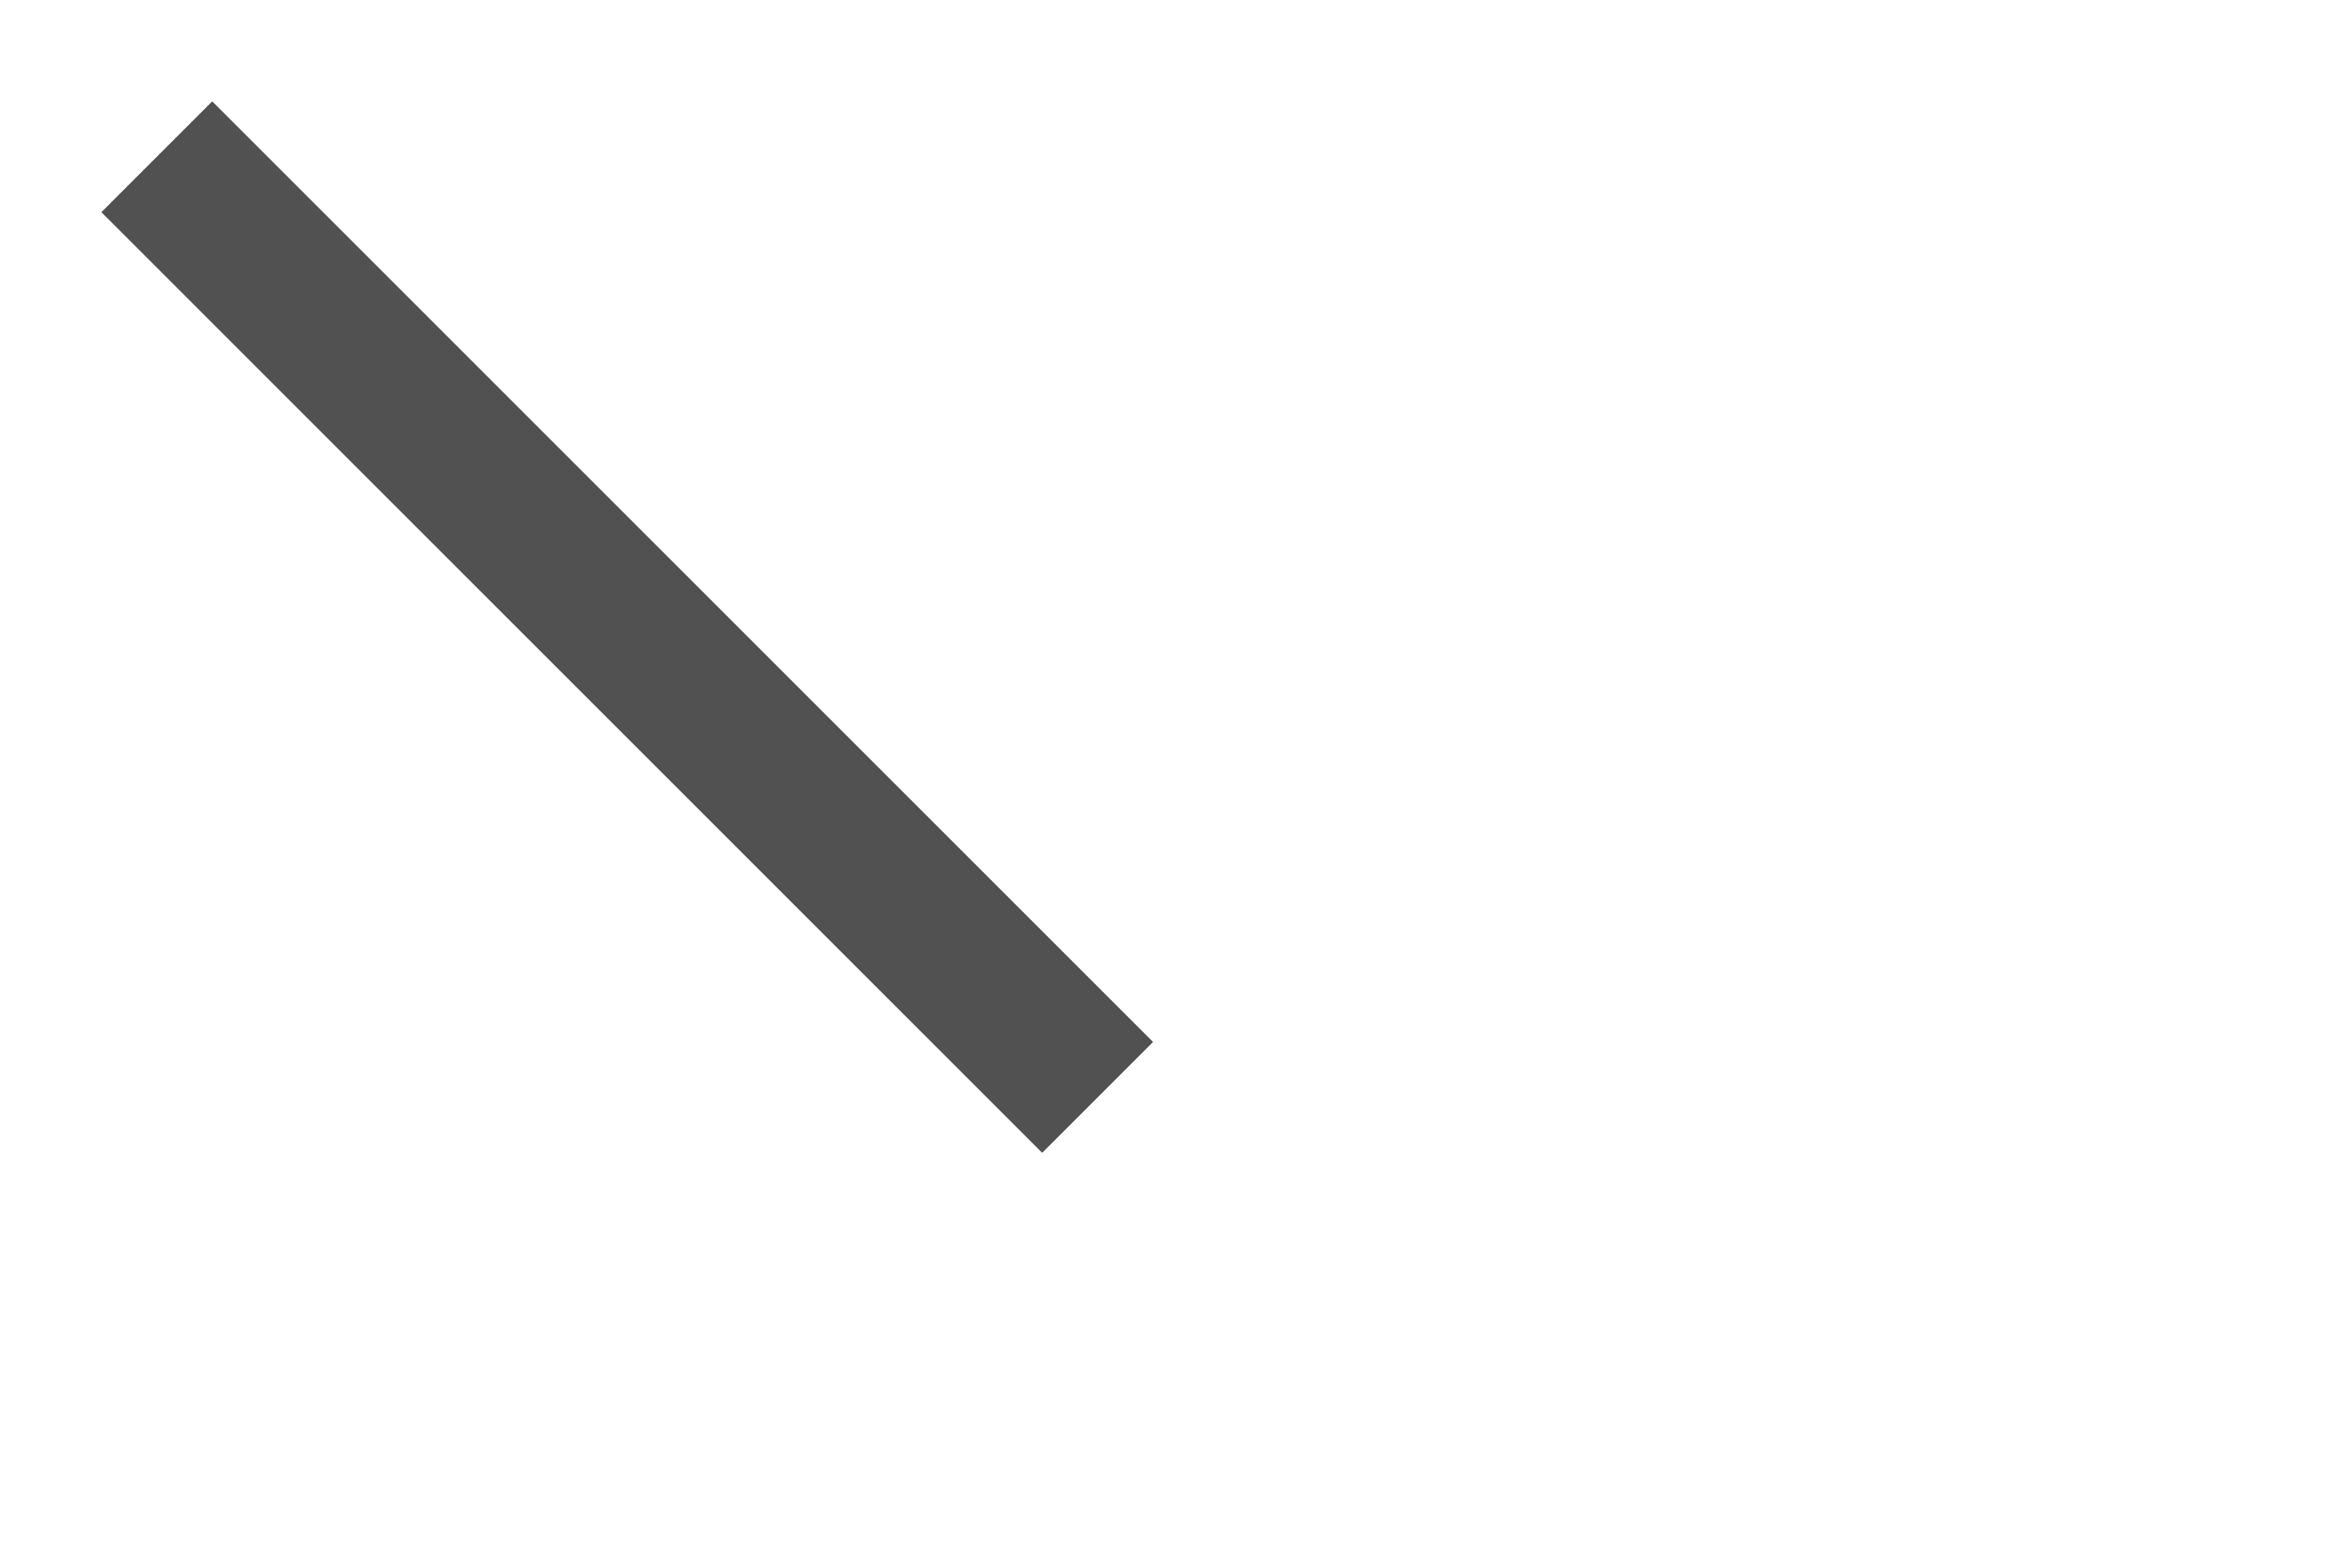
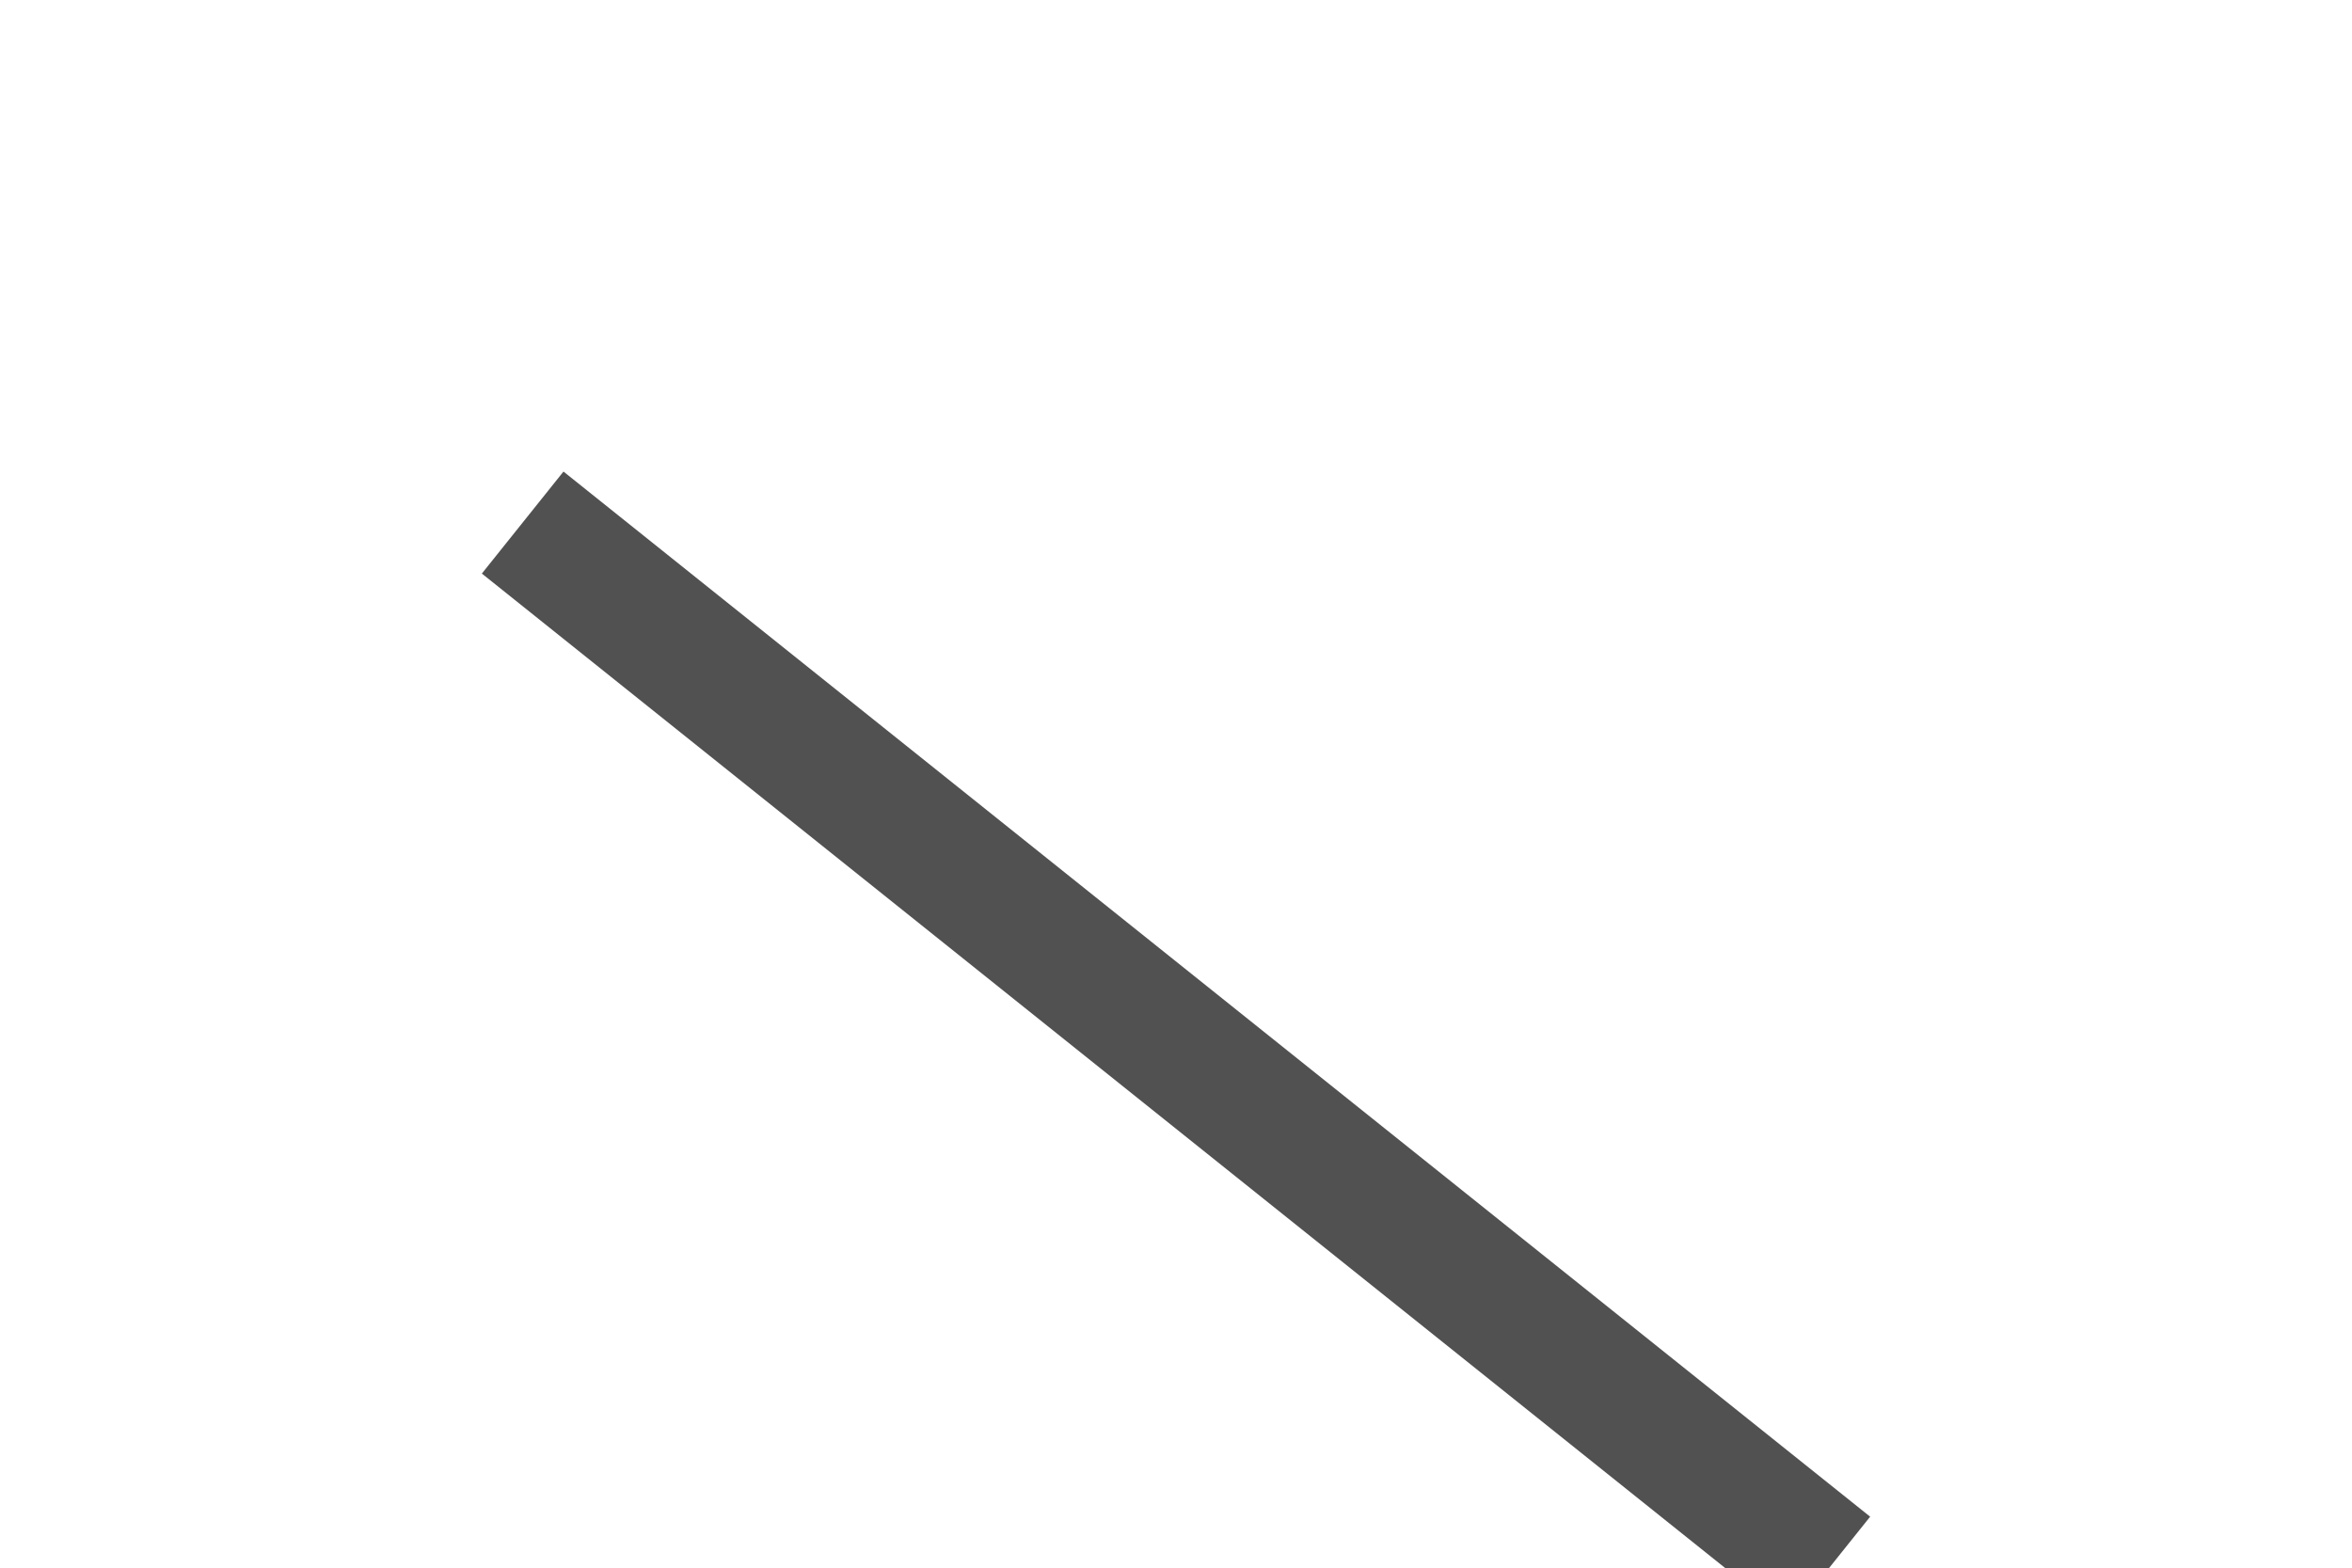
- <svg xmlns="http://www.w3.org/2000/svg" version="1.1" x="0px" y="0px" width="1.5em" height="1em" viewBox="0 0 150 100" xml:space="preserve">
+ <svg xmlns="http://www.w3.org/2000/svg" version="1.1" x="0px" y="0px" width="1.5em" height="1em" viewBox="0 0 240 240" xml:space="preserve">
  <style type="text/css">
-         .line { stroke: #515151; stroke-width: 10; }
+         .line { stroke: #515151; stroke-width: 20; }
    </style>
-   <line class="line" x1="10" y1="10" x2="70" y2="70" />
+   <line class="line" x1="20" y1="80" x2="220" y2="240" />
</svg>
